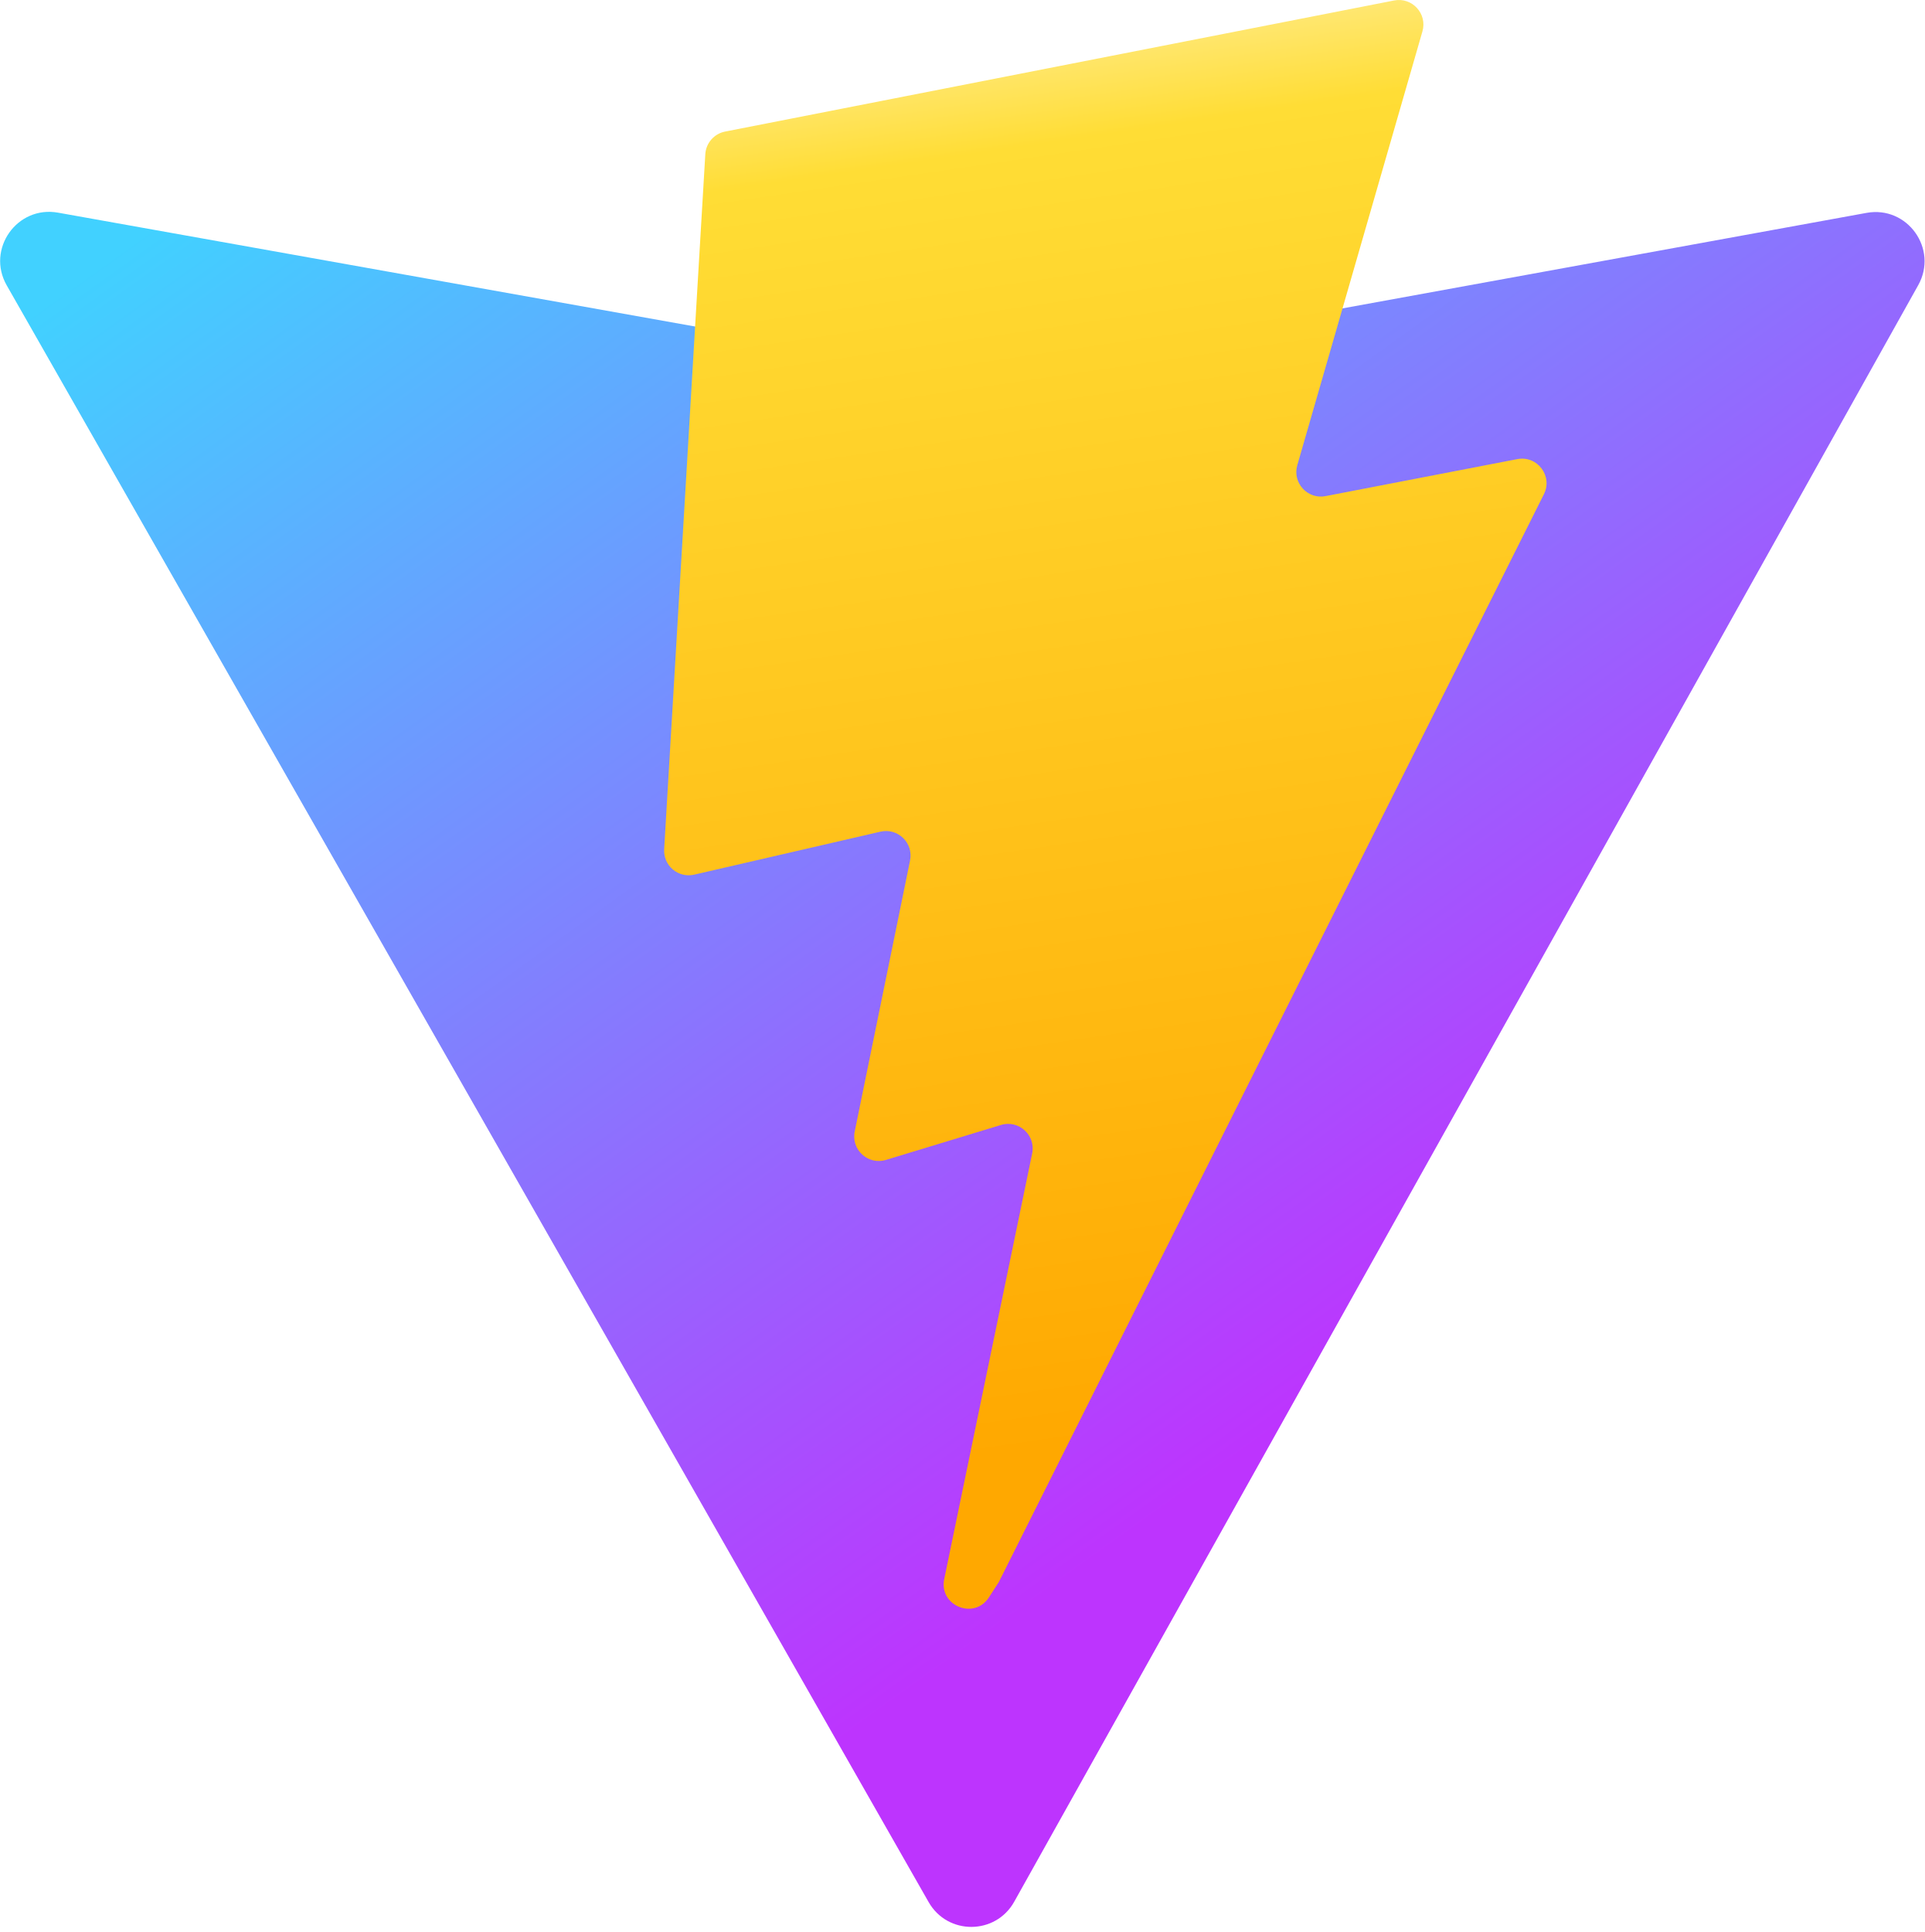
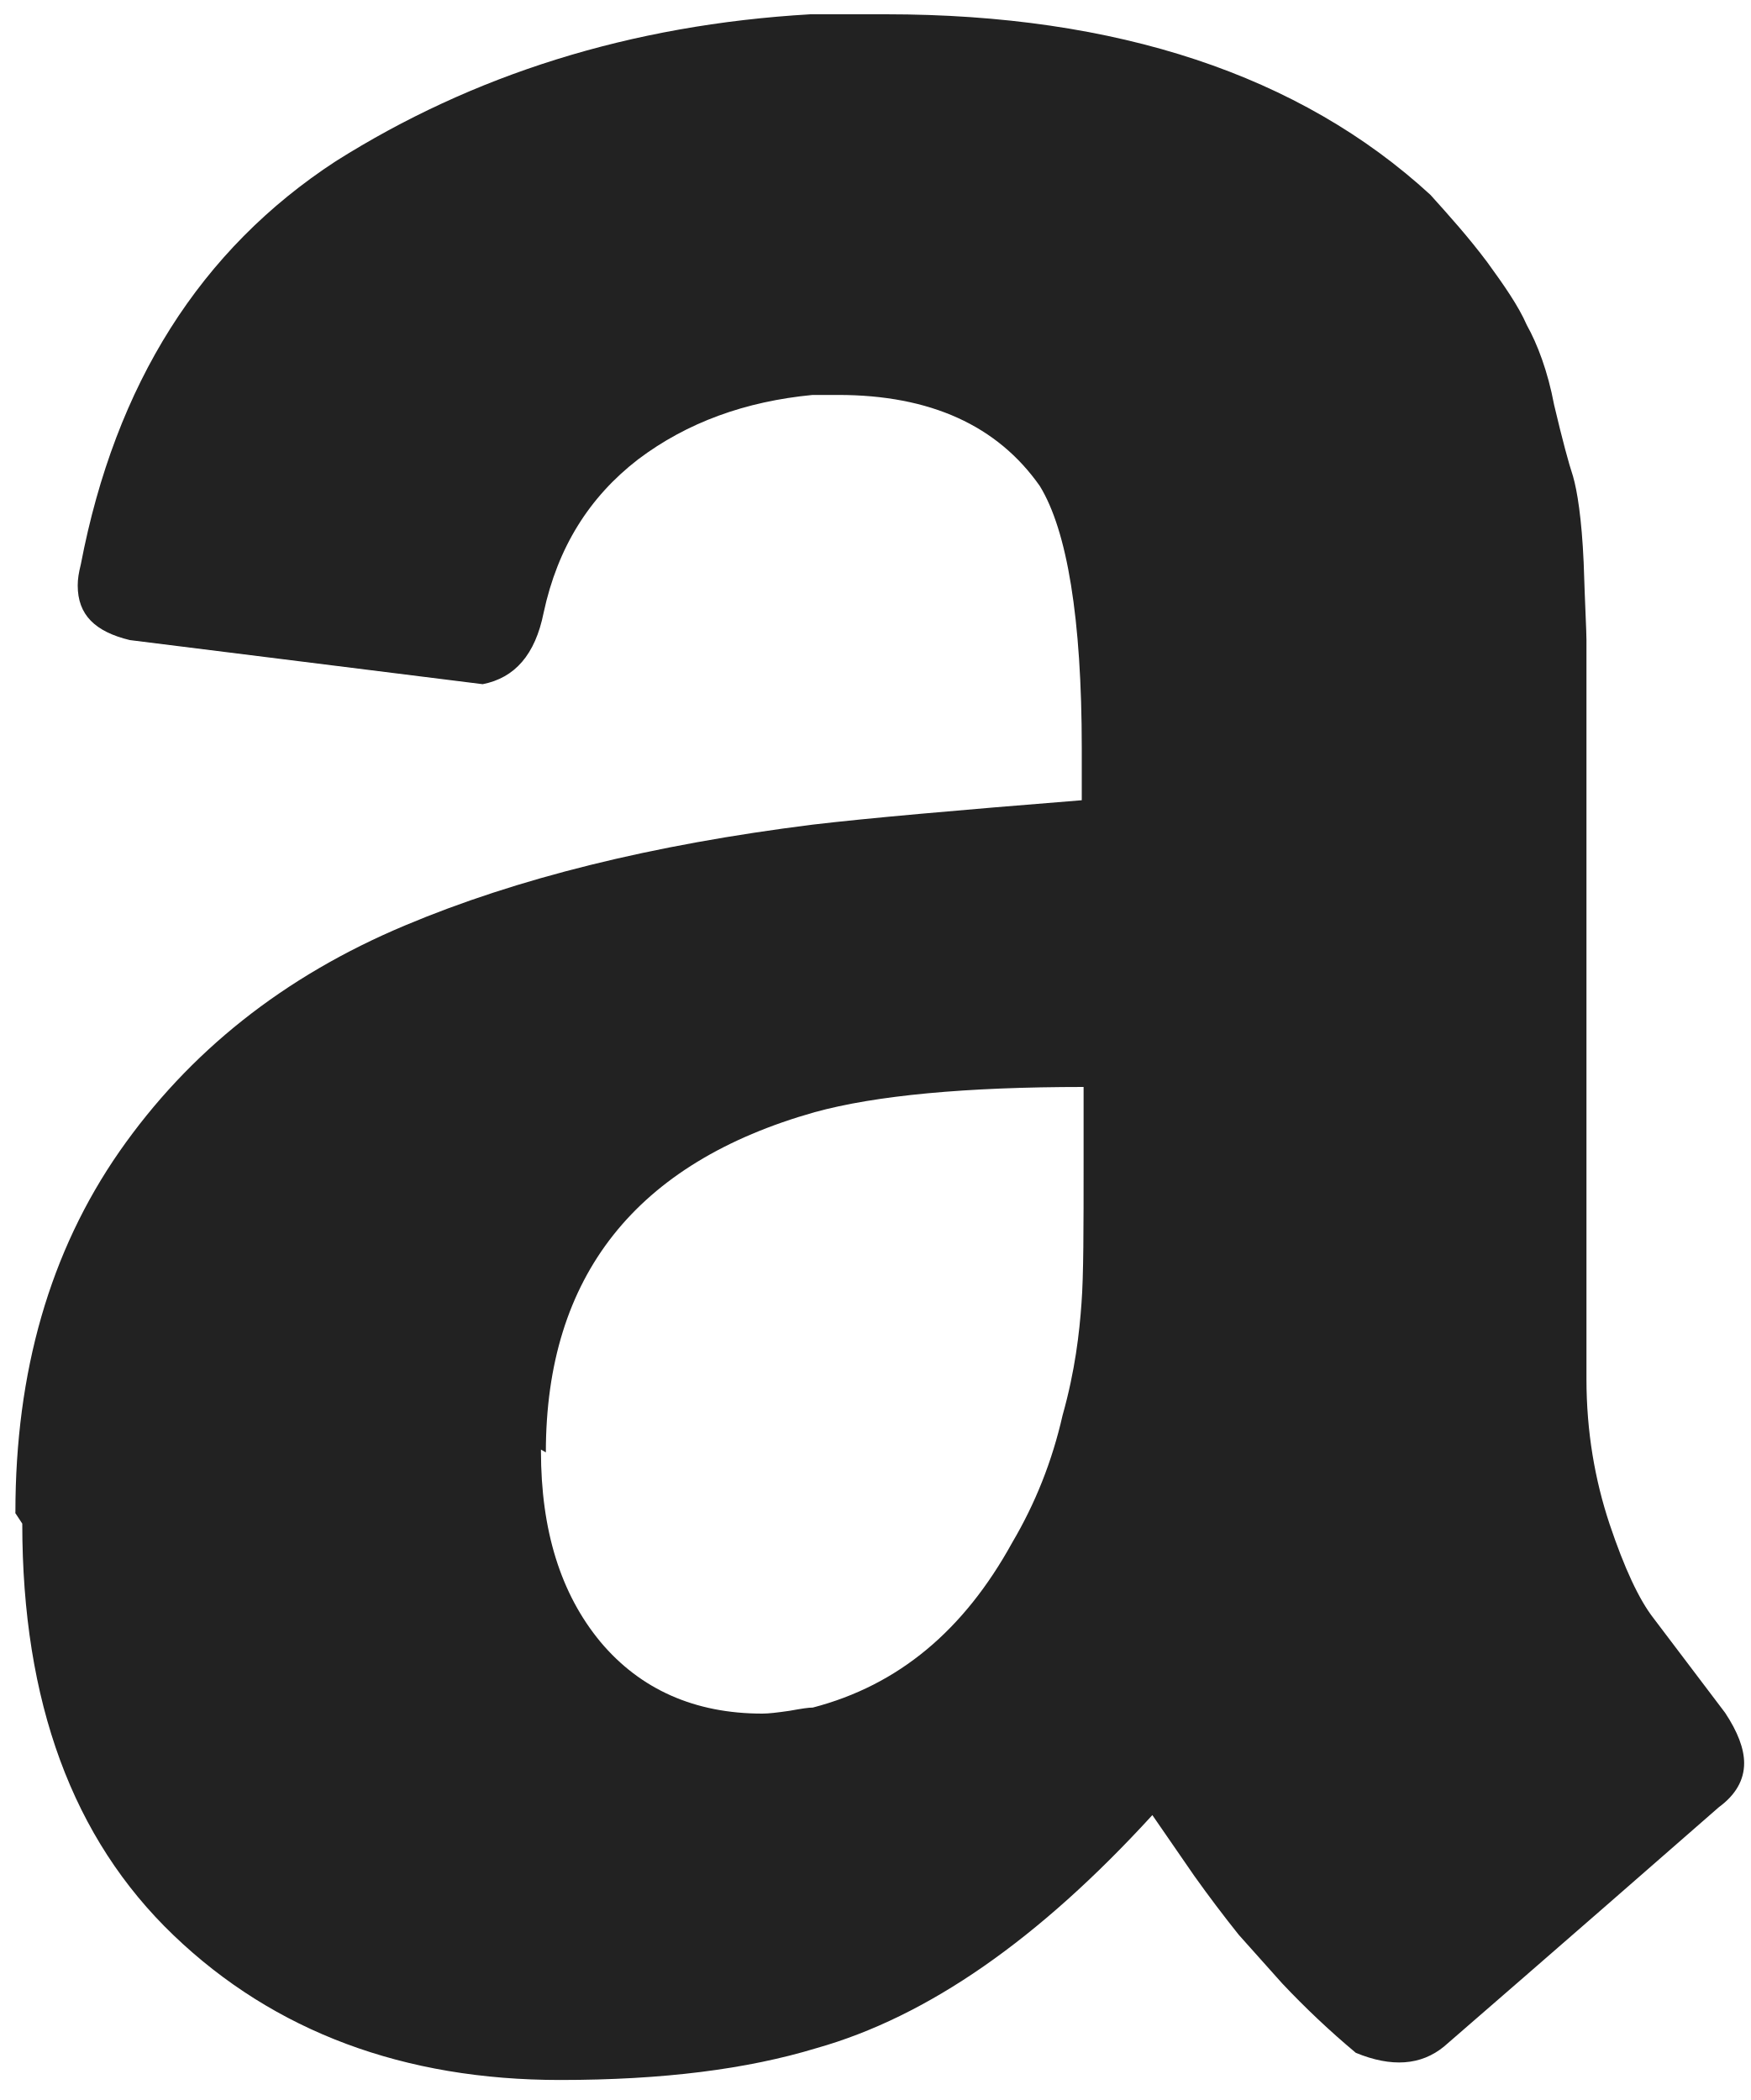
- <svg xmlns="http://www.w3.org/2000/svg" aria-hidden="true" role="img" class="iconify iconify--logos" width="31.88" height="32" preserveAspectRatio="xMidYMid meet" viewBox="0 0 256 257">
-   <defs>
-     <linearGradient id="IconifyId1813088fe1fbc01fb466" x1="-.828%" x2="57.636%" y1="7.652%" y2="78.411%">
-       <stop offset="0%" stop-color="#41D1FF" />
-       <stop offset="100%" stop-color="#BD34FE" />
-     </linearGradient>
-     <linearGradient id="IconifyId1813088fe1fbc01fb467" x1="43.376%" x2="50.316%" y1="2.242%" y2="89.03%">
-       <stop offset="0%" stop-color="#FFEA83" />
-       <stop offset="8.333%" stop-color="#FFDD35" />
-       <stop offset="100%" stop-color="#FFA800" />
-     </linearGradient>
-   </defs>
-   <path fill="url(#IconifyId1813088fe1fbc01fb466)" d="M255.153 37.938L134.897 252.976c-2.483 4.44-8.862 4.466-11.382.048L.875 37.958c-2.746-4.814 1.371-10.646 6.827-9.67l120.385 21.517a6.537 6.537 0 0 0 2.322-.004l117.867-21.483c5.438-.991 9.574 4.796 6.877 9.62Z" />
-   <path fill="url(#IconifyId1813088fe1fbc01fb467)" d="M185.432.063L96.44 17.501a3.268 3.268 0 0 0-2.634 3.014l-5.474 92.456a3.268 3.268 0 0 0 3.997 3.378l24.777-5.718c2.318-.535 4.413 1.507 3.936 3.838l-7.361 36.047c-.495 2.426 1.782 4.5 4.151 3.78l15.304-4.649c2.372-.72 4.652 1.36 4.15 3.788l-11.698 56.621c-.732 3.542 3.979 5.473 5.943 2.437l1.313-2.028l72.516-144.72c1.215-2.423-.88-5.186-3.54-4.672l-25.505 4.922c-2.396.462-4.435-1.77-3.759-4.114l16.646-57.705c.677-2.35-1.37-4.583-3.769-4.113Z" />
+ <svg xmlns="http://www.w3.org/2000/svg" width="25" height="30" viewBox="0 0 25 30" fill="none">
+   <path d="M0.22 21.604C0.22 19.594 0.714 17.878 1.706 16.45C2.696 15.03 4.046 13.95 5.786 13.22C7.378 12.55 9.298 12.07 11.61 11.78C12.39 11.688 13.676 11.574 15.45 11.432V10.692C15.45 8.832 15.24 7.576 14.85 6.942C14.246 6.082 13.29 5.642 11.97 5.642H11.606C10.646 5.734 9.814 6.034 9.114 6.562C8.414 7.102 7.964 7.822 7.764 8.754C7.644 9.354 7.352 9.684 6.894 9.774L1.854 9.144C1.358 9.024 1.11 8.784 1.11 8.364C1.11 8.272 1.124 8.184 1.154 8.064C1.648 5.484 2.864 3.564 4.794 2.304C6.746 1.072 8.994 0.354 11.574 0.204H12.654C15.954 0.204 18.568 1.072 20.43 2.784C20.7 3.084 20.97 3.384 21.24 3.744C21.48 4.074 21.688 4.372 21.806 4.644C21.956 4.912 22.106 5.304 22.196 5.784C22.316 6.292 22.406 6.624 22.466 6.804C22.526 7.012 22.59 7.404 22.618 8.034C22.638 8.66 22.658 9.02 22.658 9.14V19.7C22.658 20.452 22.778 21.14 22.988 21.772C23.198 22.398 23.408 22.852 23.618 23.12L24.638 24.468C24.818 24.74 24.91 24.98 24.91 25.188C24.91 25.428 24.79 25.64 24.55 25.816C22.15 27.916 20.83 29.056 20.624 29.236C20.294 29.506 19.874 29.536 19.364 29.326C18.994 29.017 18.643 28.685 18.312 28.334L17.692 27.64C17.473 27.366 17.262 27.086 17.058 26.8L16.458 25.93C14.838 27.702 13.252 28.81 11.658 29.26C10.67 29.56 9.472 29.714 7.998 29.714C5.778 29.714 3.918 29.028 2.478 27.646C1.038 26.266 0.318 24.316 0.318 21.766L0.218 21.614L0.22 21.604ZM7.726 20.728C7.726 21.86 8.006 22.768 8.576 23.456C9.146 24.136 9.926 24.48 10.886 24.48C10.976 24.48 11.098 24.466 11.276 24.44C11.456 24.408 11.544 24.394 11.608 24.394C12.836 24.074 13.768 23.288 14.456 22.038C14.786 21.478 15.026 20.878 15.176 20.218C15.356 19.578 15.416 19.038 15.446 18.618C15.476 18.228 15.476 17.538 15.476 16.608V15.528C13.796 15.528 12.508 15.648 11.636 15.888C9.086 16.608 7.796 18.228 7.796 20.748L7.726 20.708V20.728Z" fill="#222222" />
</svg>
